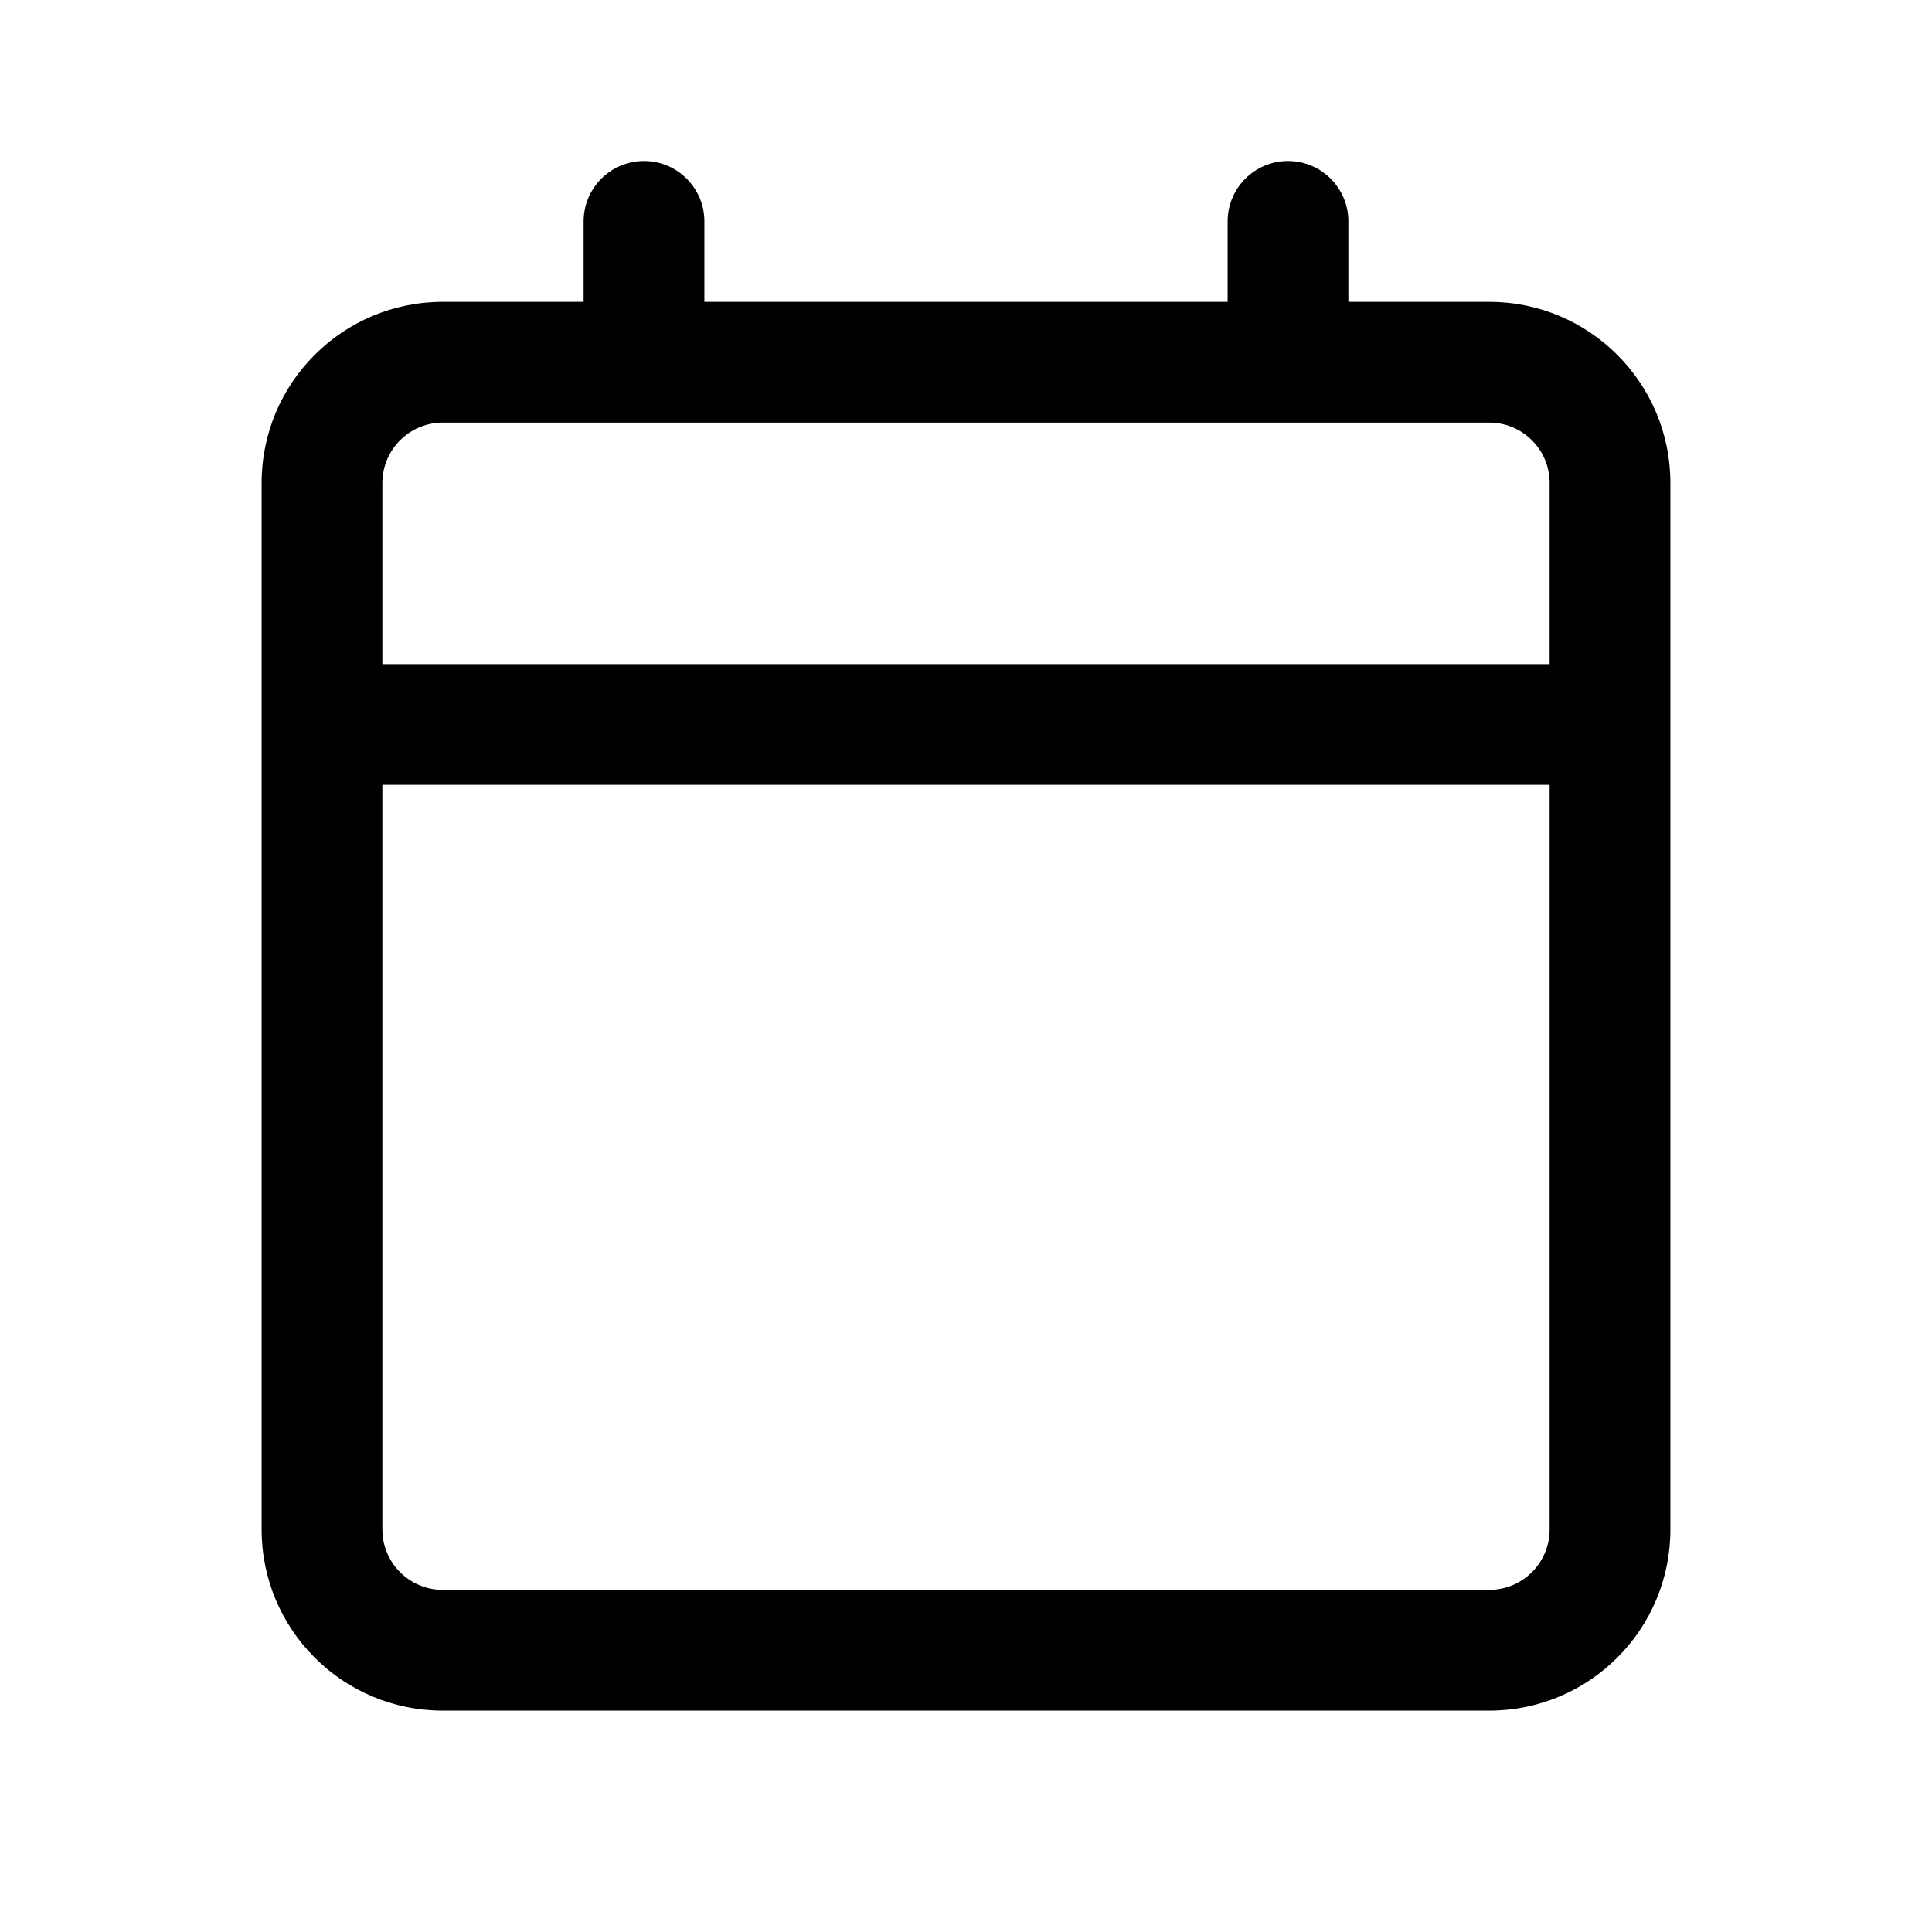
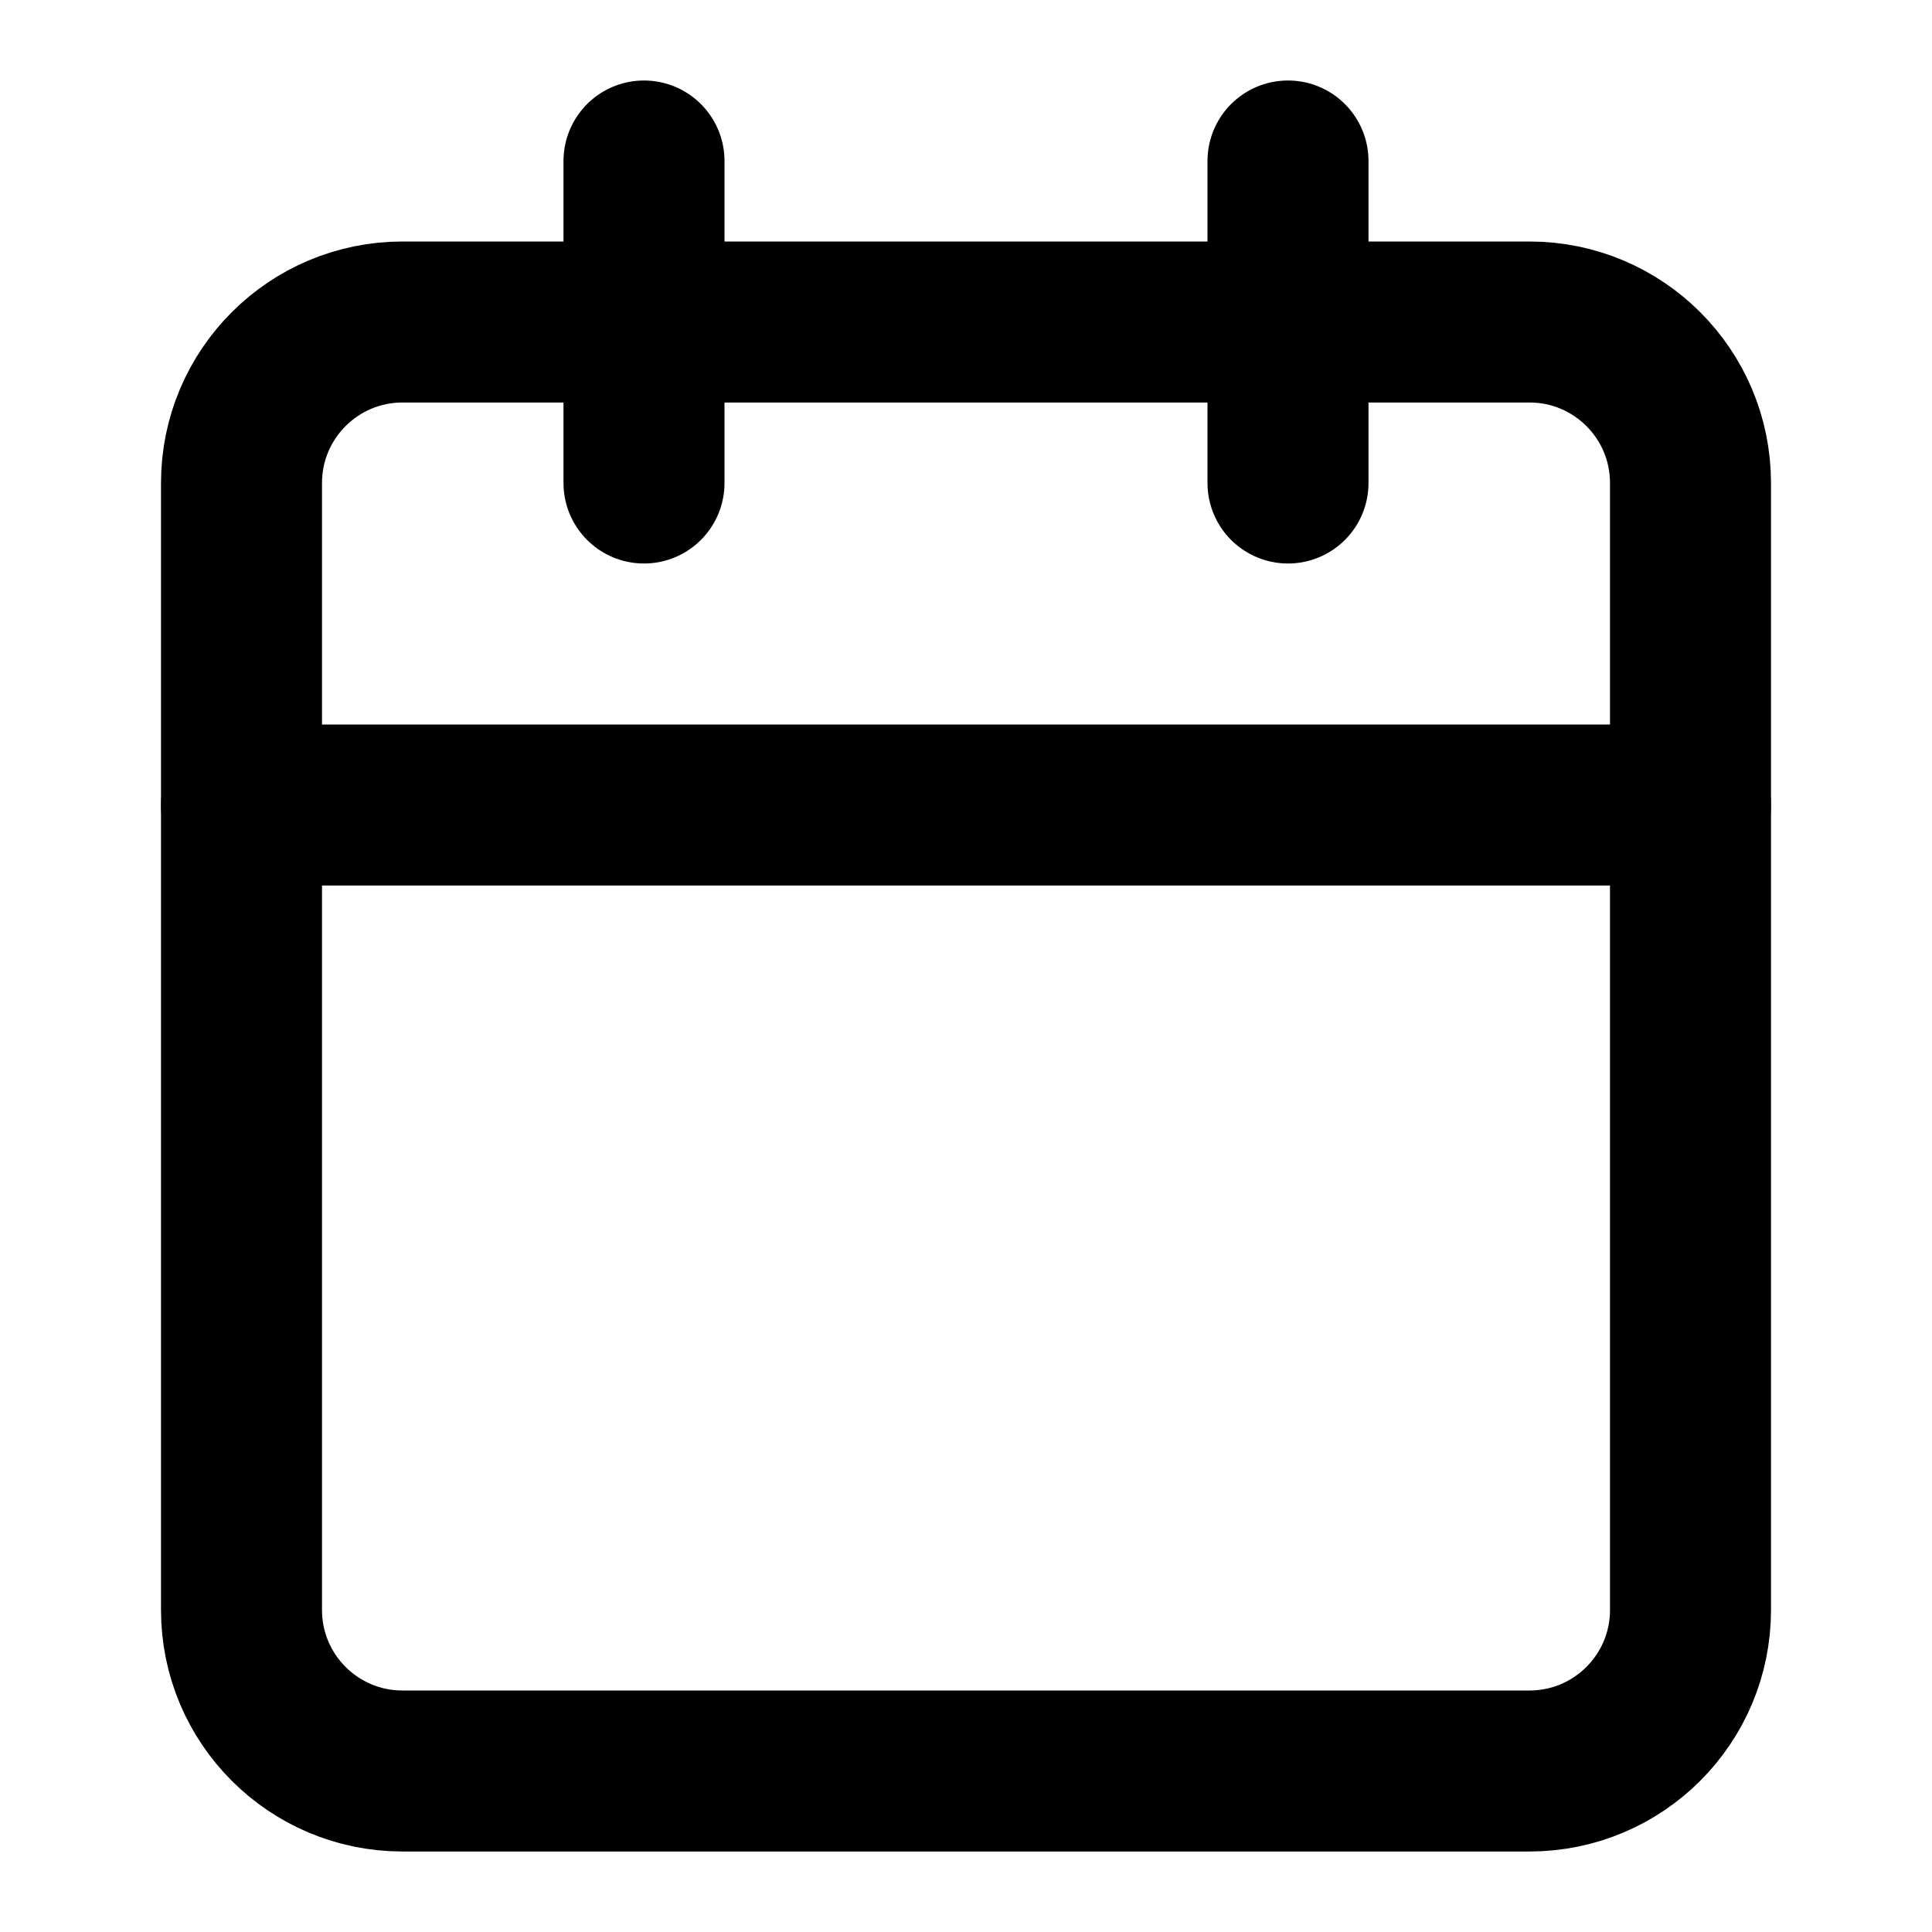
- <svg xmlns="http://www.w3.org/2000/svg" width="24" height="24" viewBox="0 0 24 24" fill="none">
-   <path fill-rule="evenodd" clip-rule="evenodd" d="M8 2C8.414 2 8.75 2.336 8.75 2.75V3.75H15.25V2.75C15.25 2.336 15.586 2 16 2C16.414 2 16.75 2.336 16.75 2.75V3.75H18.5C19.743 3.75 20.75 4.757 20.75 6V9V19C20.75 20.243 19.743 21.25 18.5 21.25H5.5C4.257 21.25 3.25 20.243 3.25 19V9V6C3.25 4.757 4.257 3.75 5.5 3.75H7.25V2.75C7.25 2.336 7.586 2 8 2ZM8 5.25H5.5C5.086 5.25 4.75 5.586 4.75 6V8.25H19.25V6C19.25 5.586 18.914 5.25 18.5 5.25H16H8ZM19.25 9.75H4.75V19C4.75 19.414 5.086 19.75 5.5 19.75H18.5C18.914 19.75 19.25 19.414 19.25 19V9.75Z" fill="currentColor" />
+ <svg xmlns="http://www.w3.org/2000/svg" width="24" height="24" viewBox="0 0 24 24" fill="none" stroke="currentColor" stroke-width="2" stroke-linecap="round" stroke-linejoin="round">
+   <rect width="18" height="18" x="3" y="4" rx="2" ry="2" />
+   <line x1="16" x2="16" y1="2" y2="6" />
+   <line x1="8" x2="8" y1="2" y2="6" />
+   <line x1="3" x2="21" y1="10" y2="10" />
</svg>
